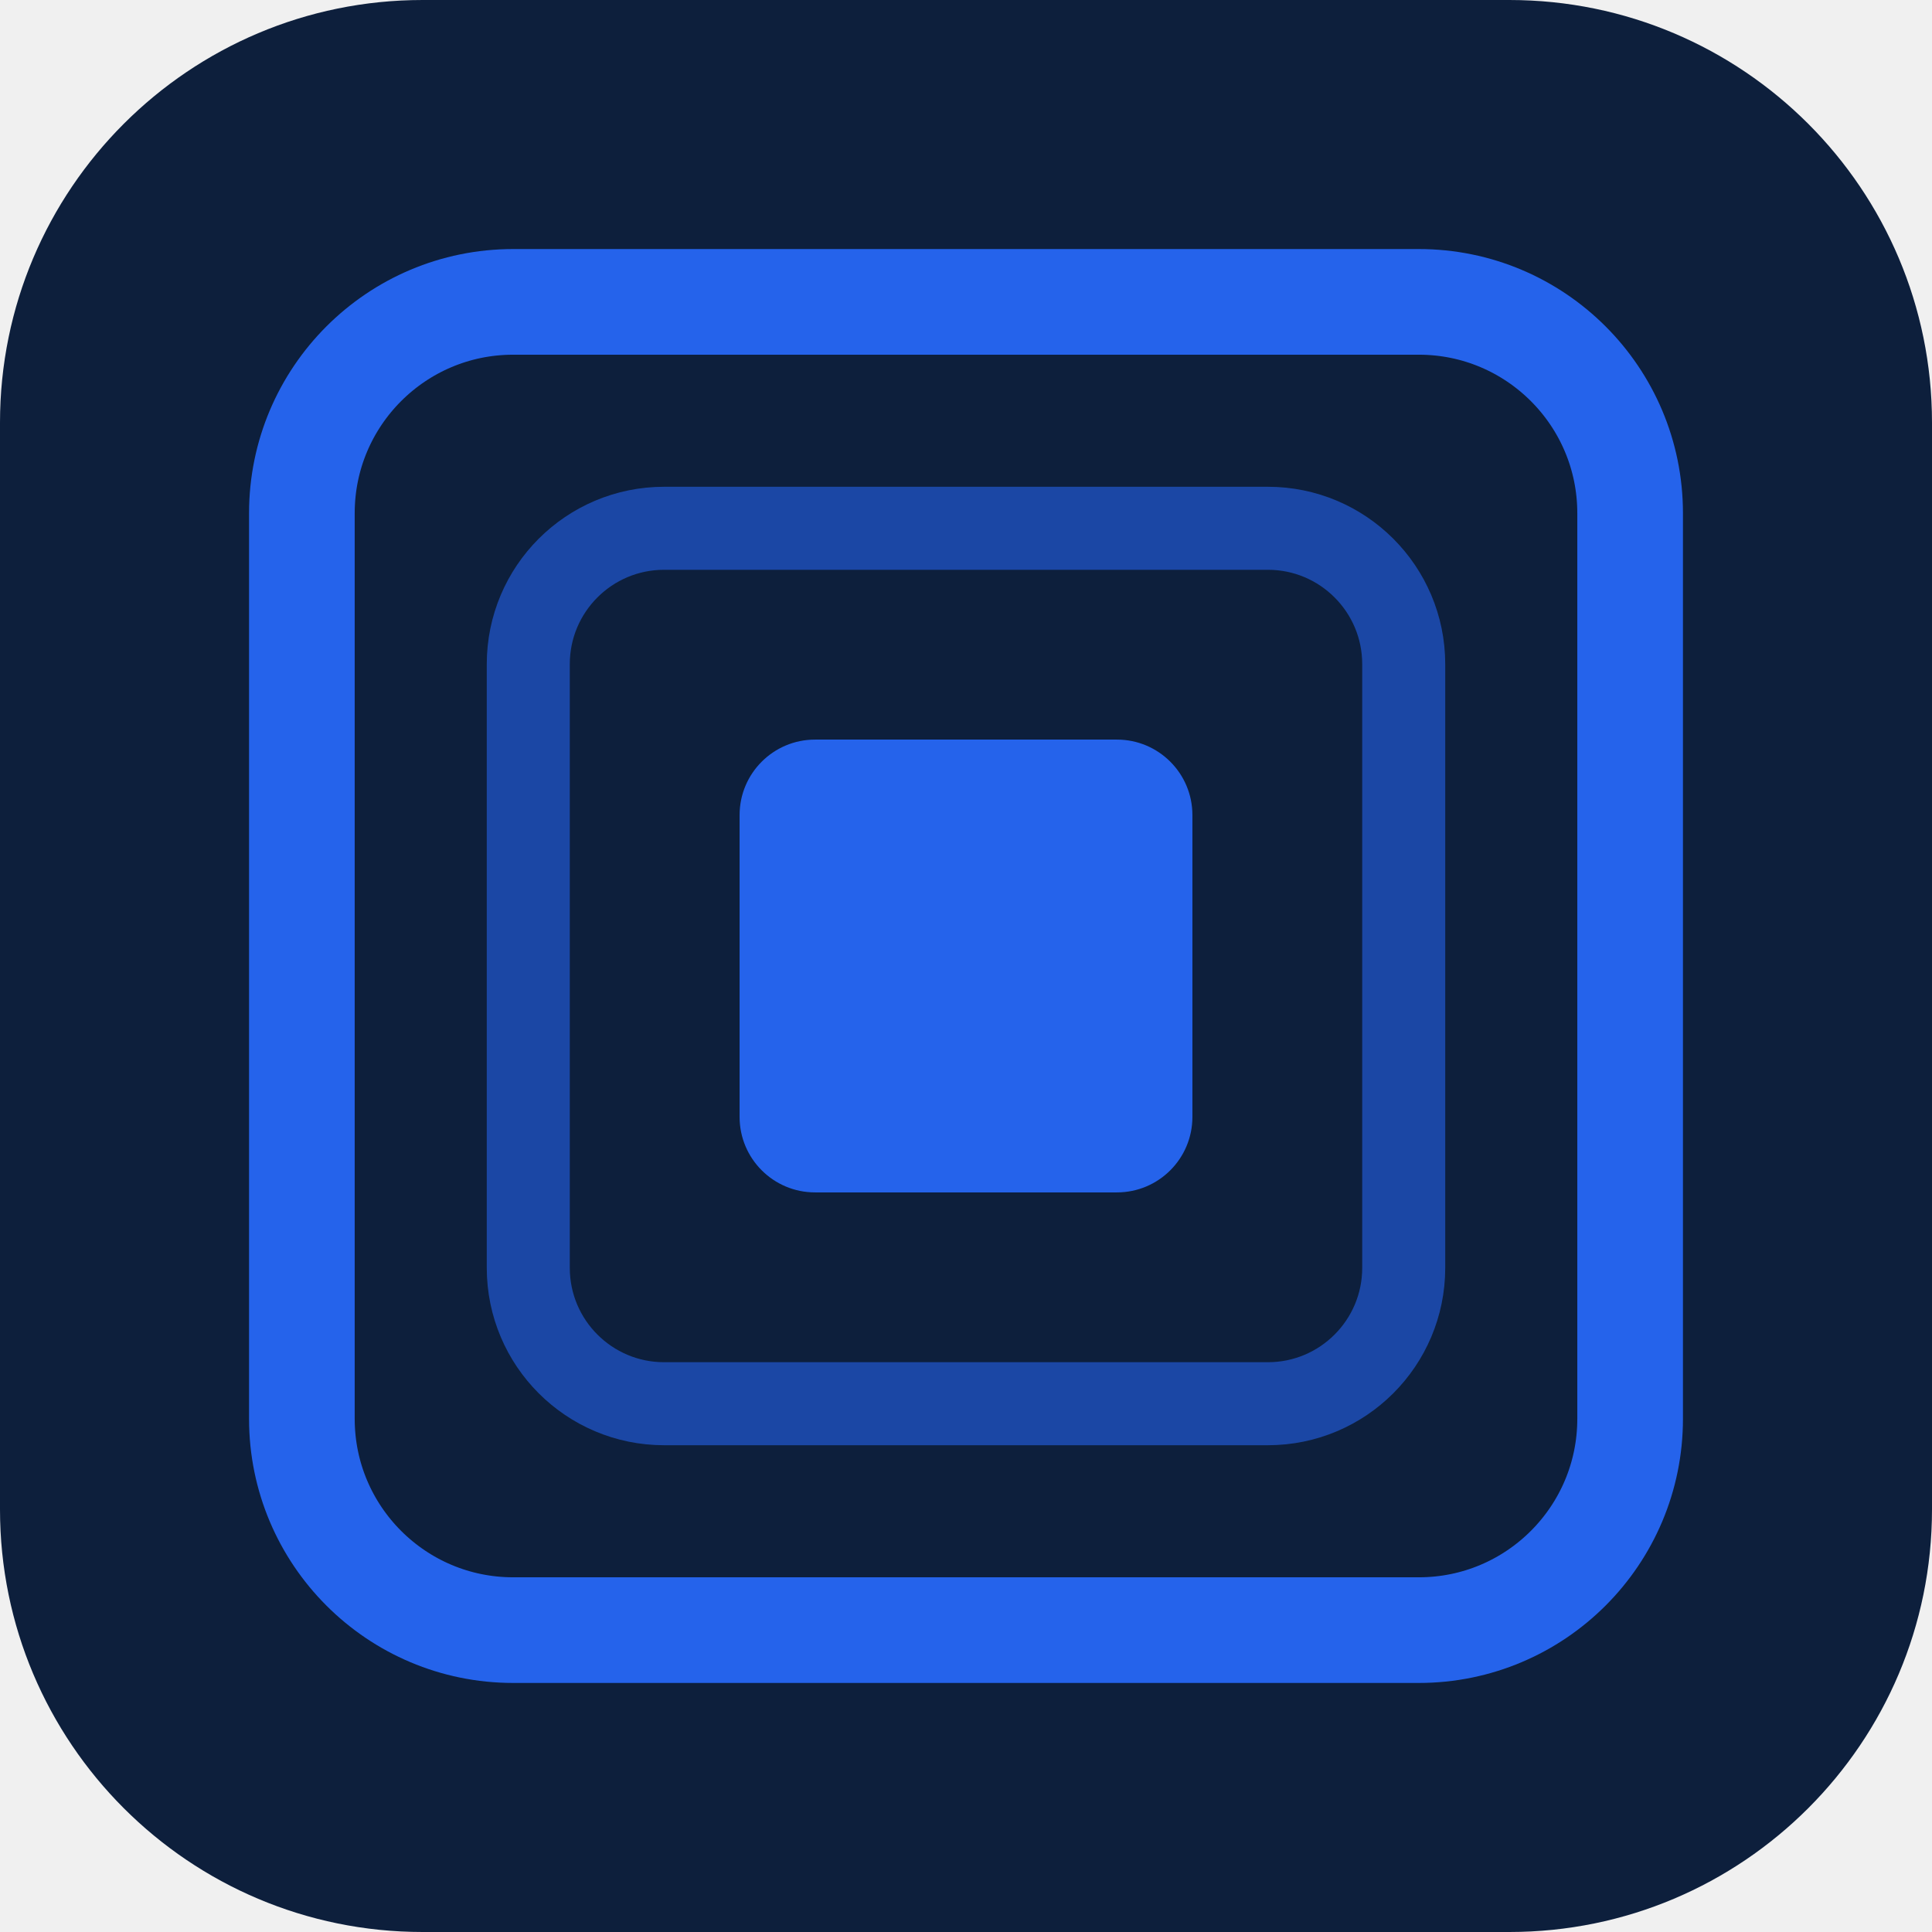
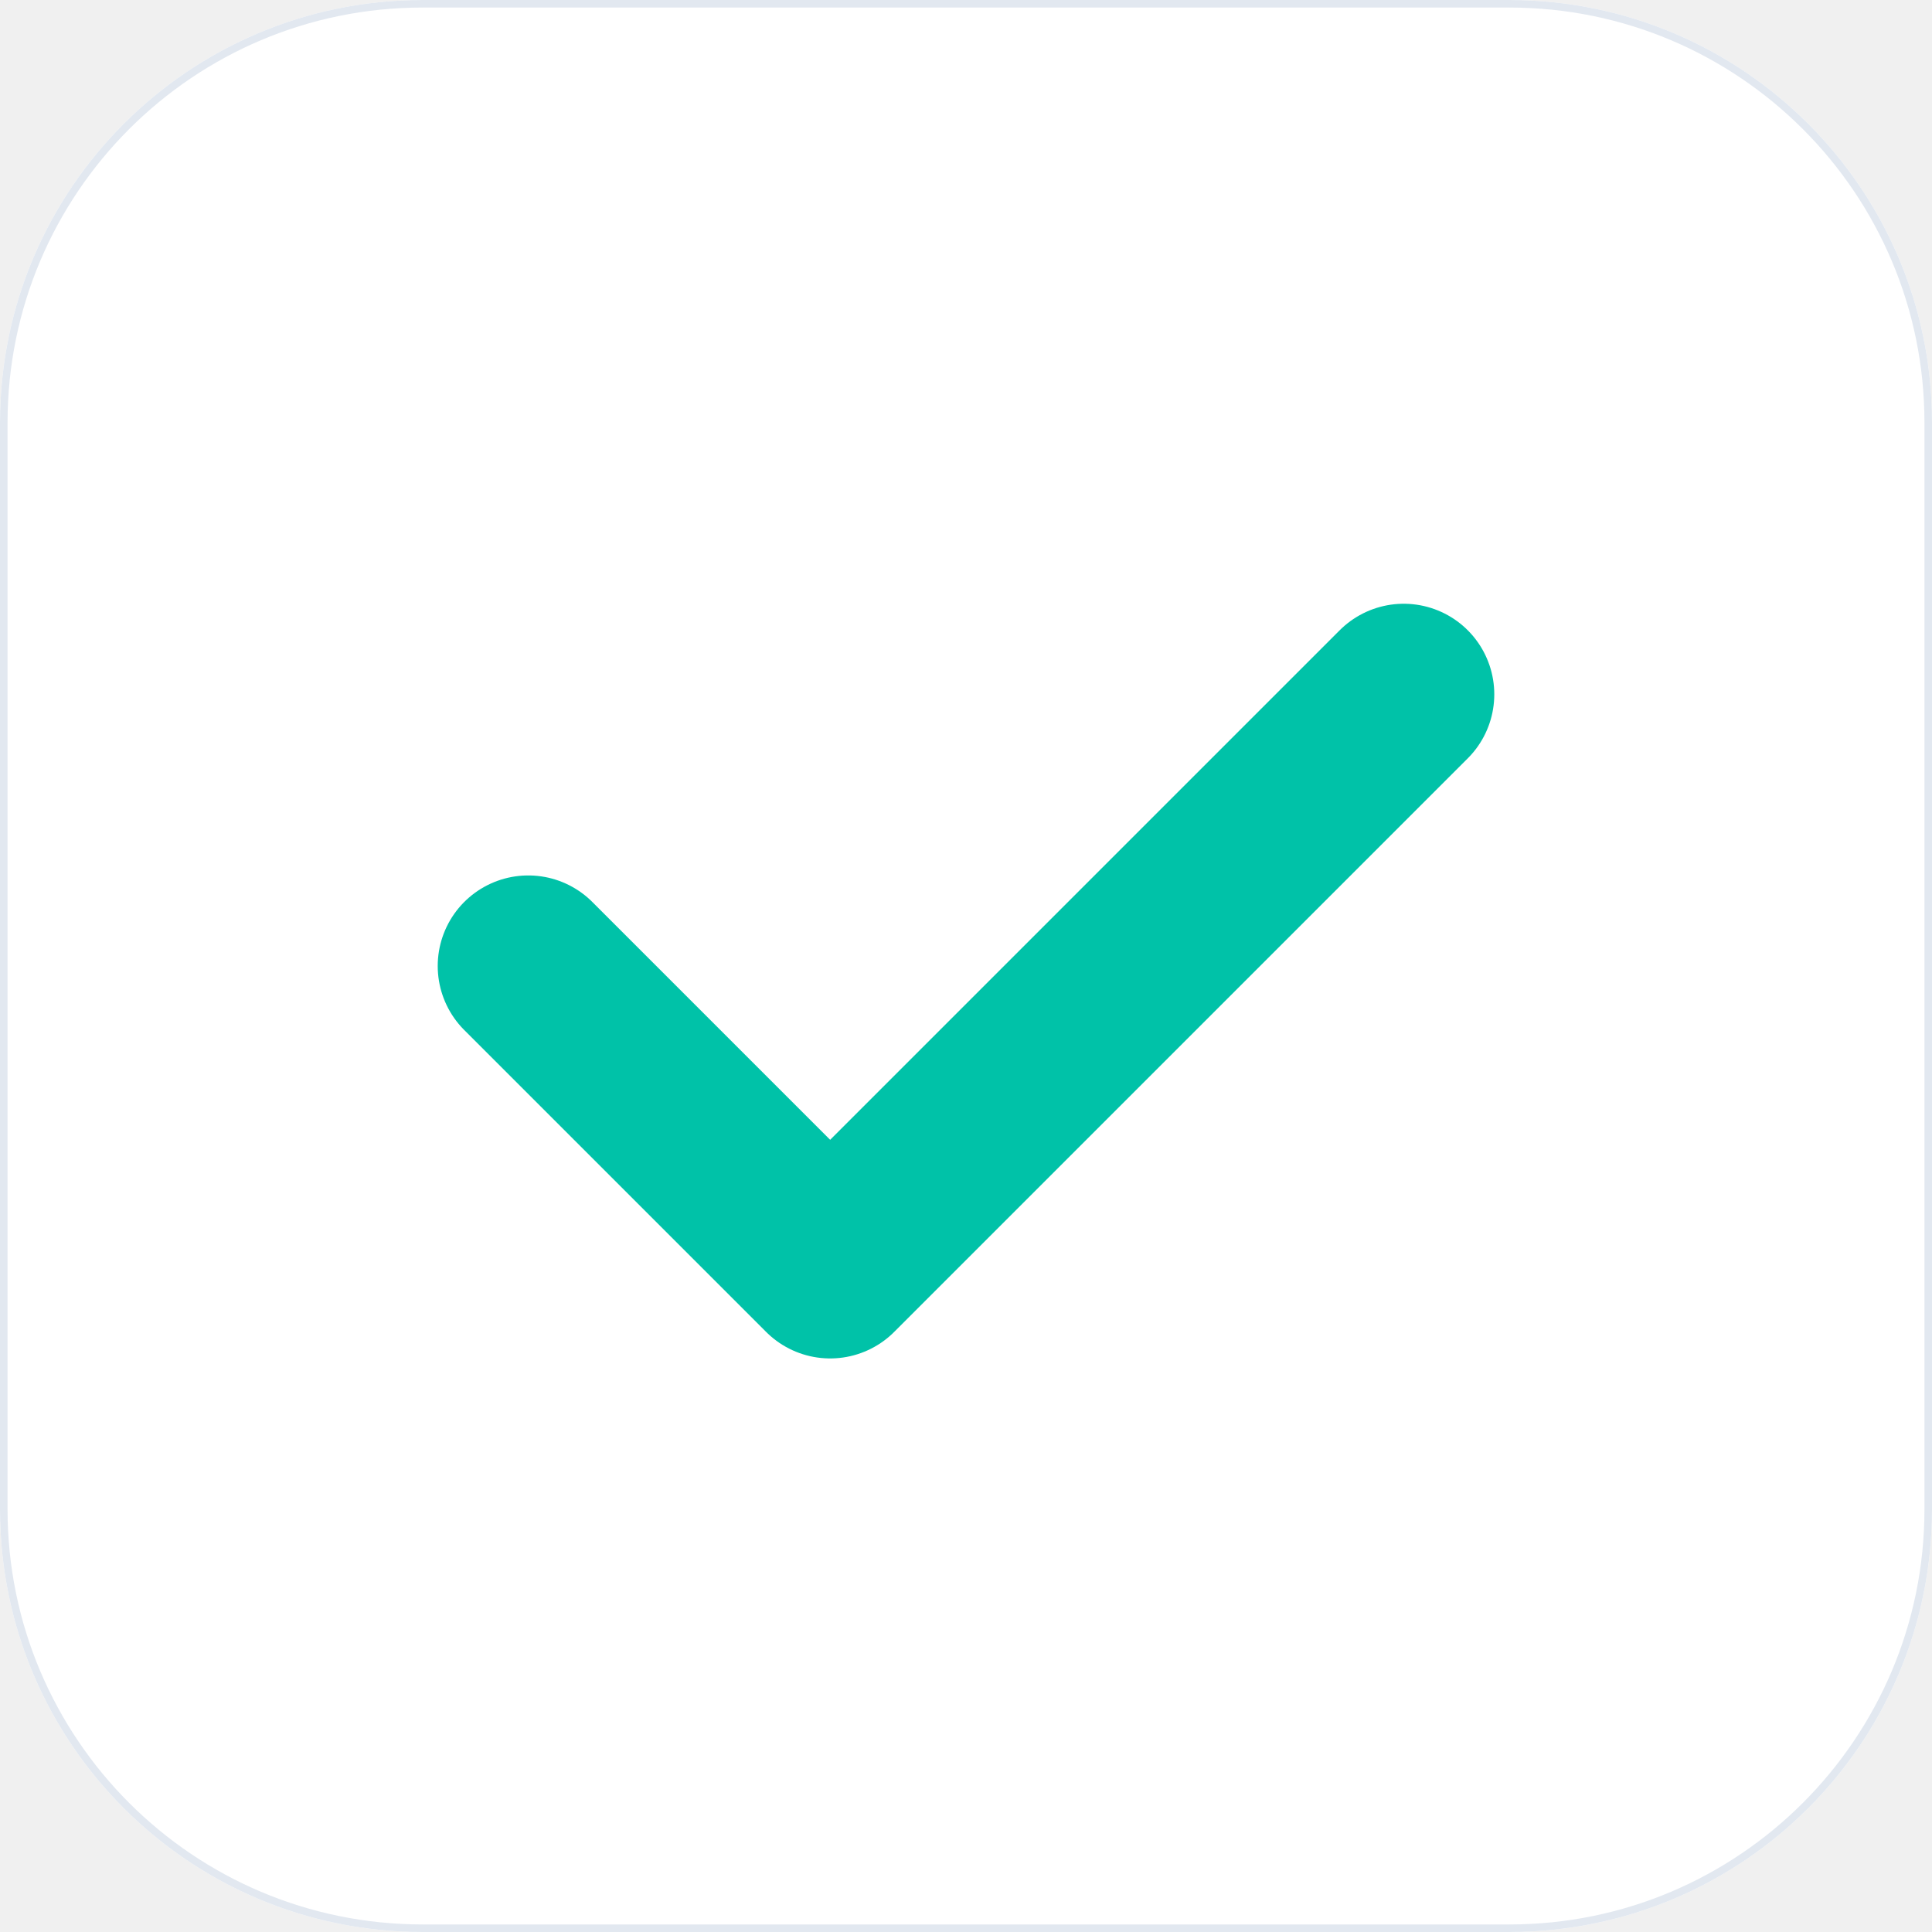
<svg xmlns="http://www.w3.org/2000/svg" viewBox="0 0 512 512">
-   <rect width="512" height="512" rx="112" fill="#0d1f3c" />
-   <rect x="80" y="80" width="352" height="352" rx="56" fill="none" stroke="#2563eb" stroke-width="28" />
-   <rect x="140" y="140" width="232" height="232" rx="36" fill="none" stroke="#2563eb" stroke-width="22" opacity="0.6" />
-   <rect x="196" y="196" width="120" height="120" rx="20" fill="#2563eb" />
+   <rect width="512" height="512" rx="112" fill="#ffffff" />
+   <rect x="1" y="1" width="510" height="510" rx="111" fill="none" stroke="#e2e8f0" stroke-width="2" />
+   <polyline points="140,256 220,336 372,184" fill="none" stroke="#00c2a8" stroke-width="48" stroke-linecap="round" stroke-linejoin="round" />
</svg>
